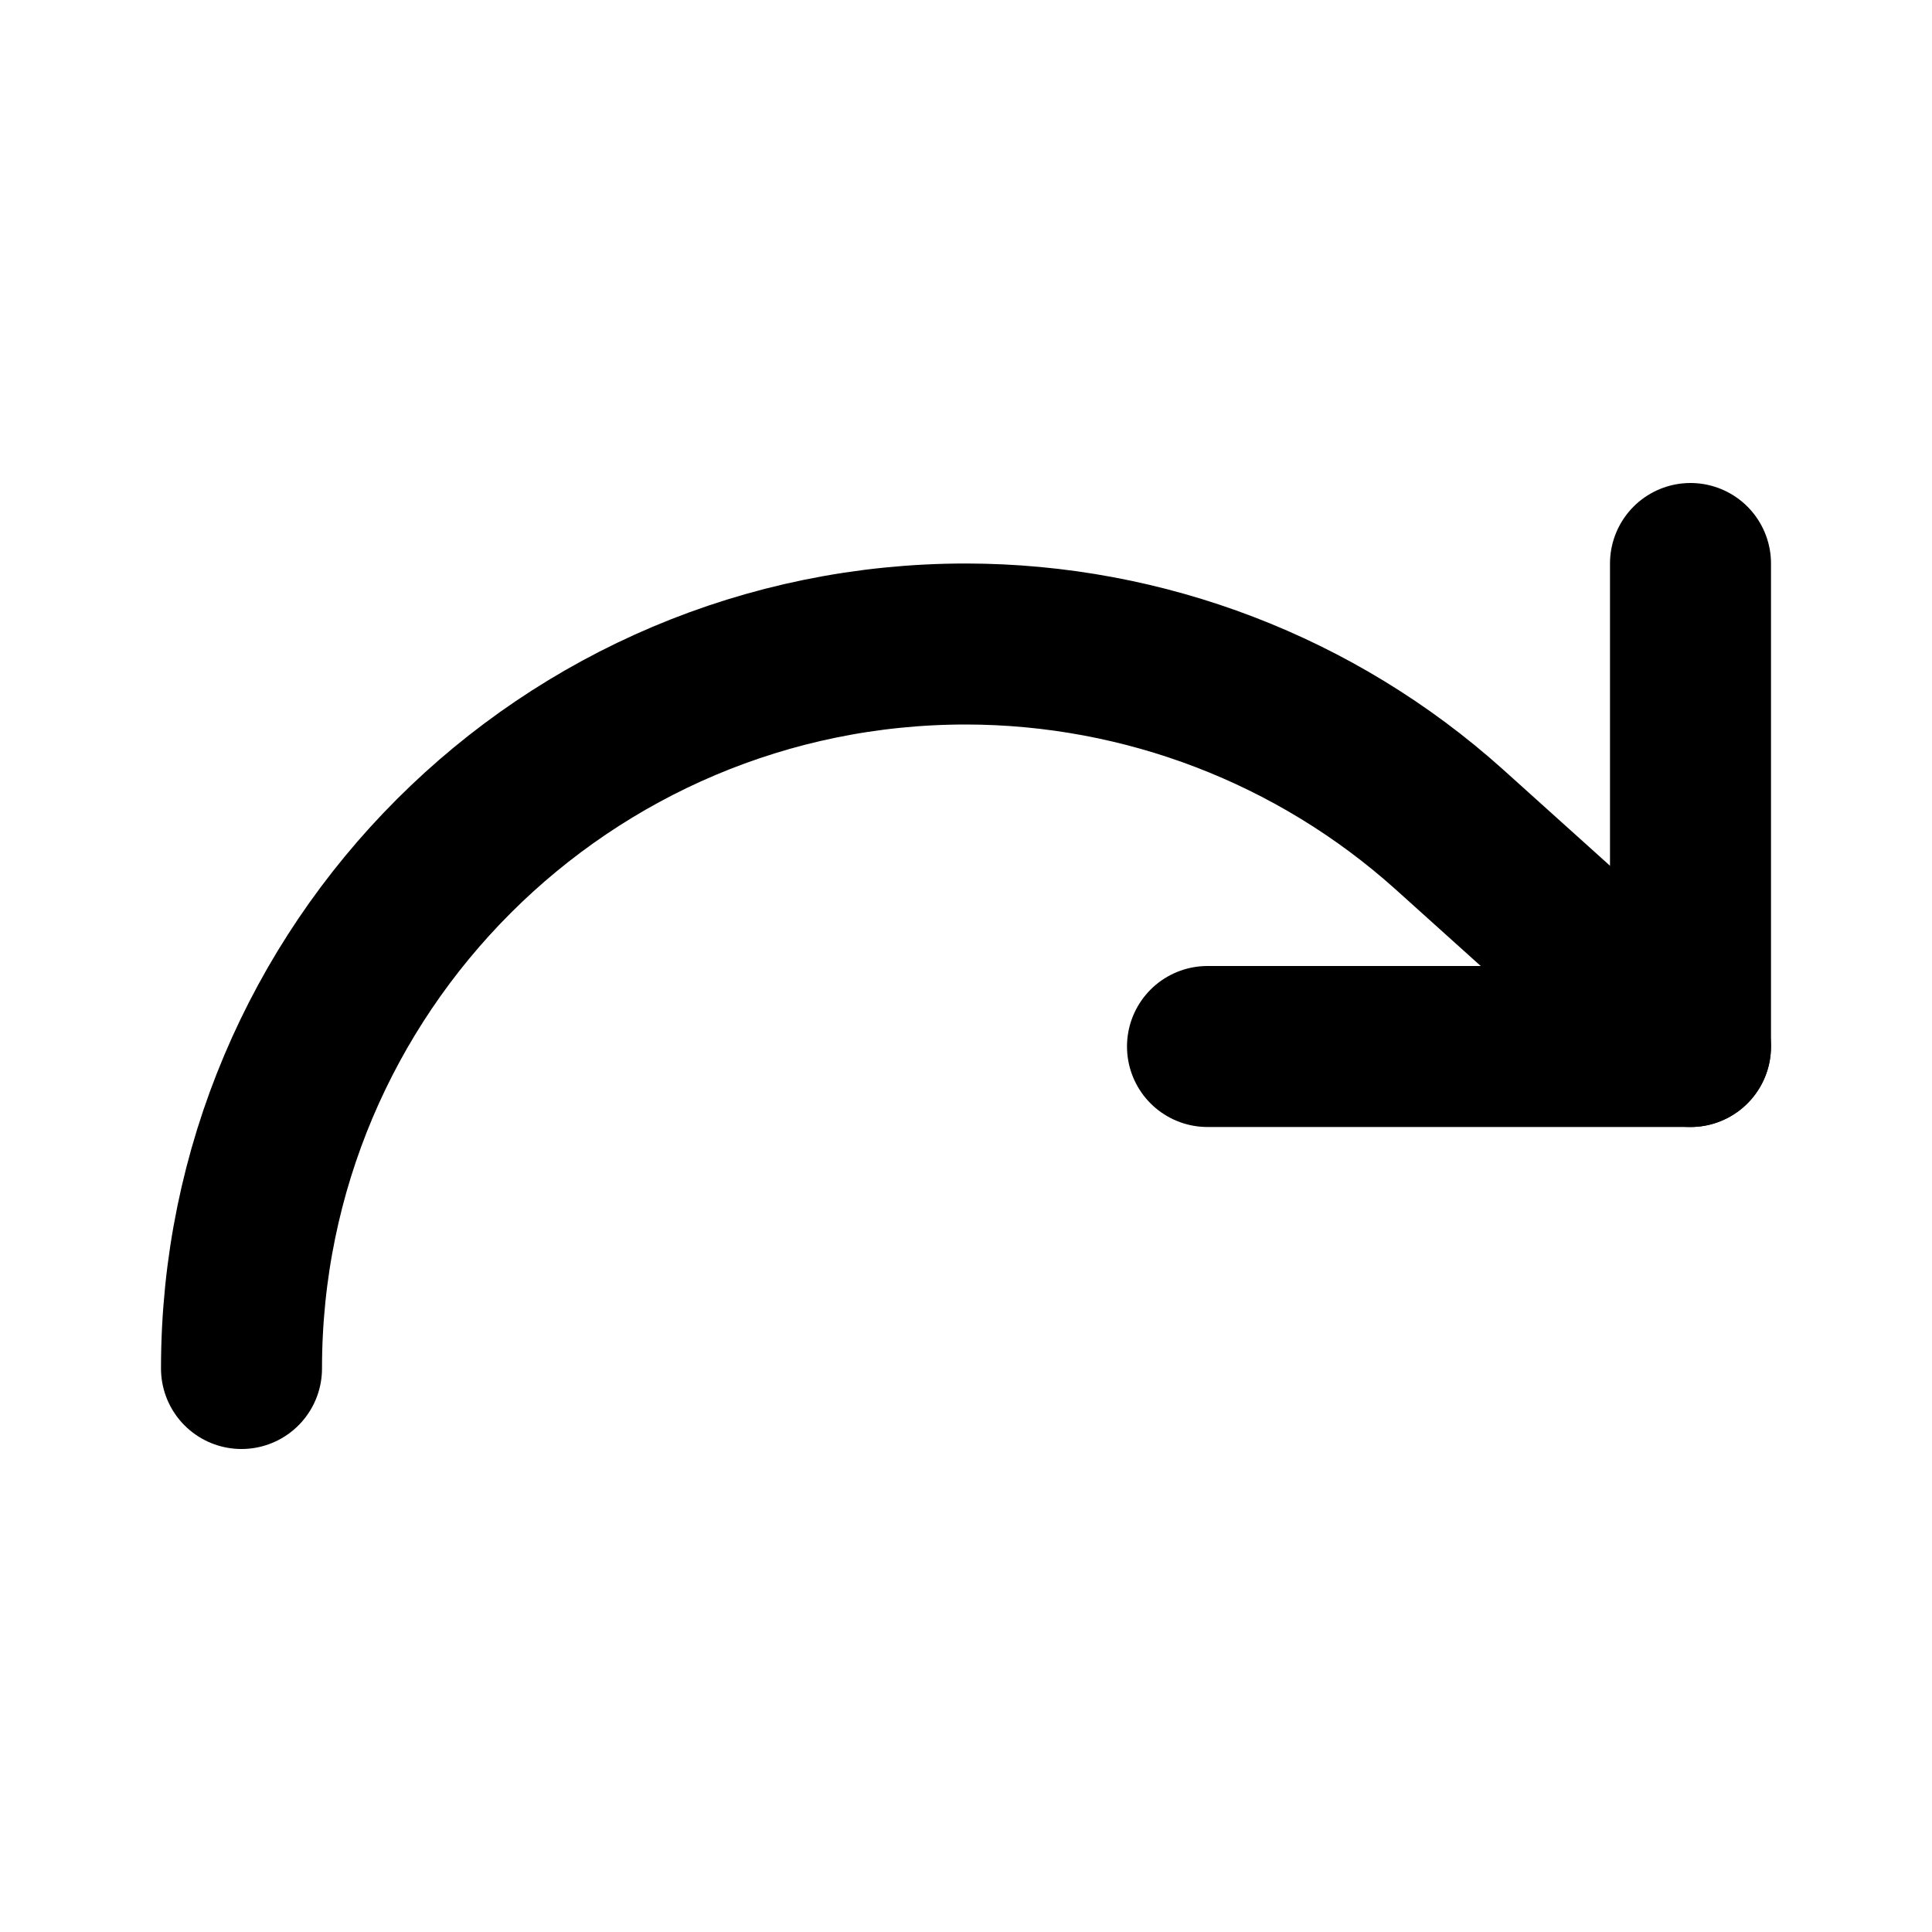
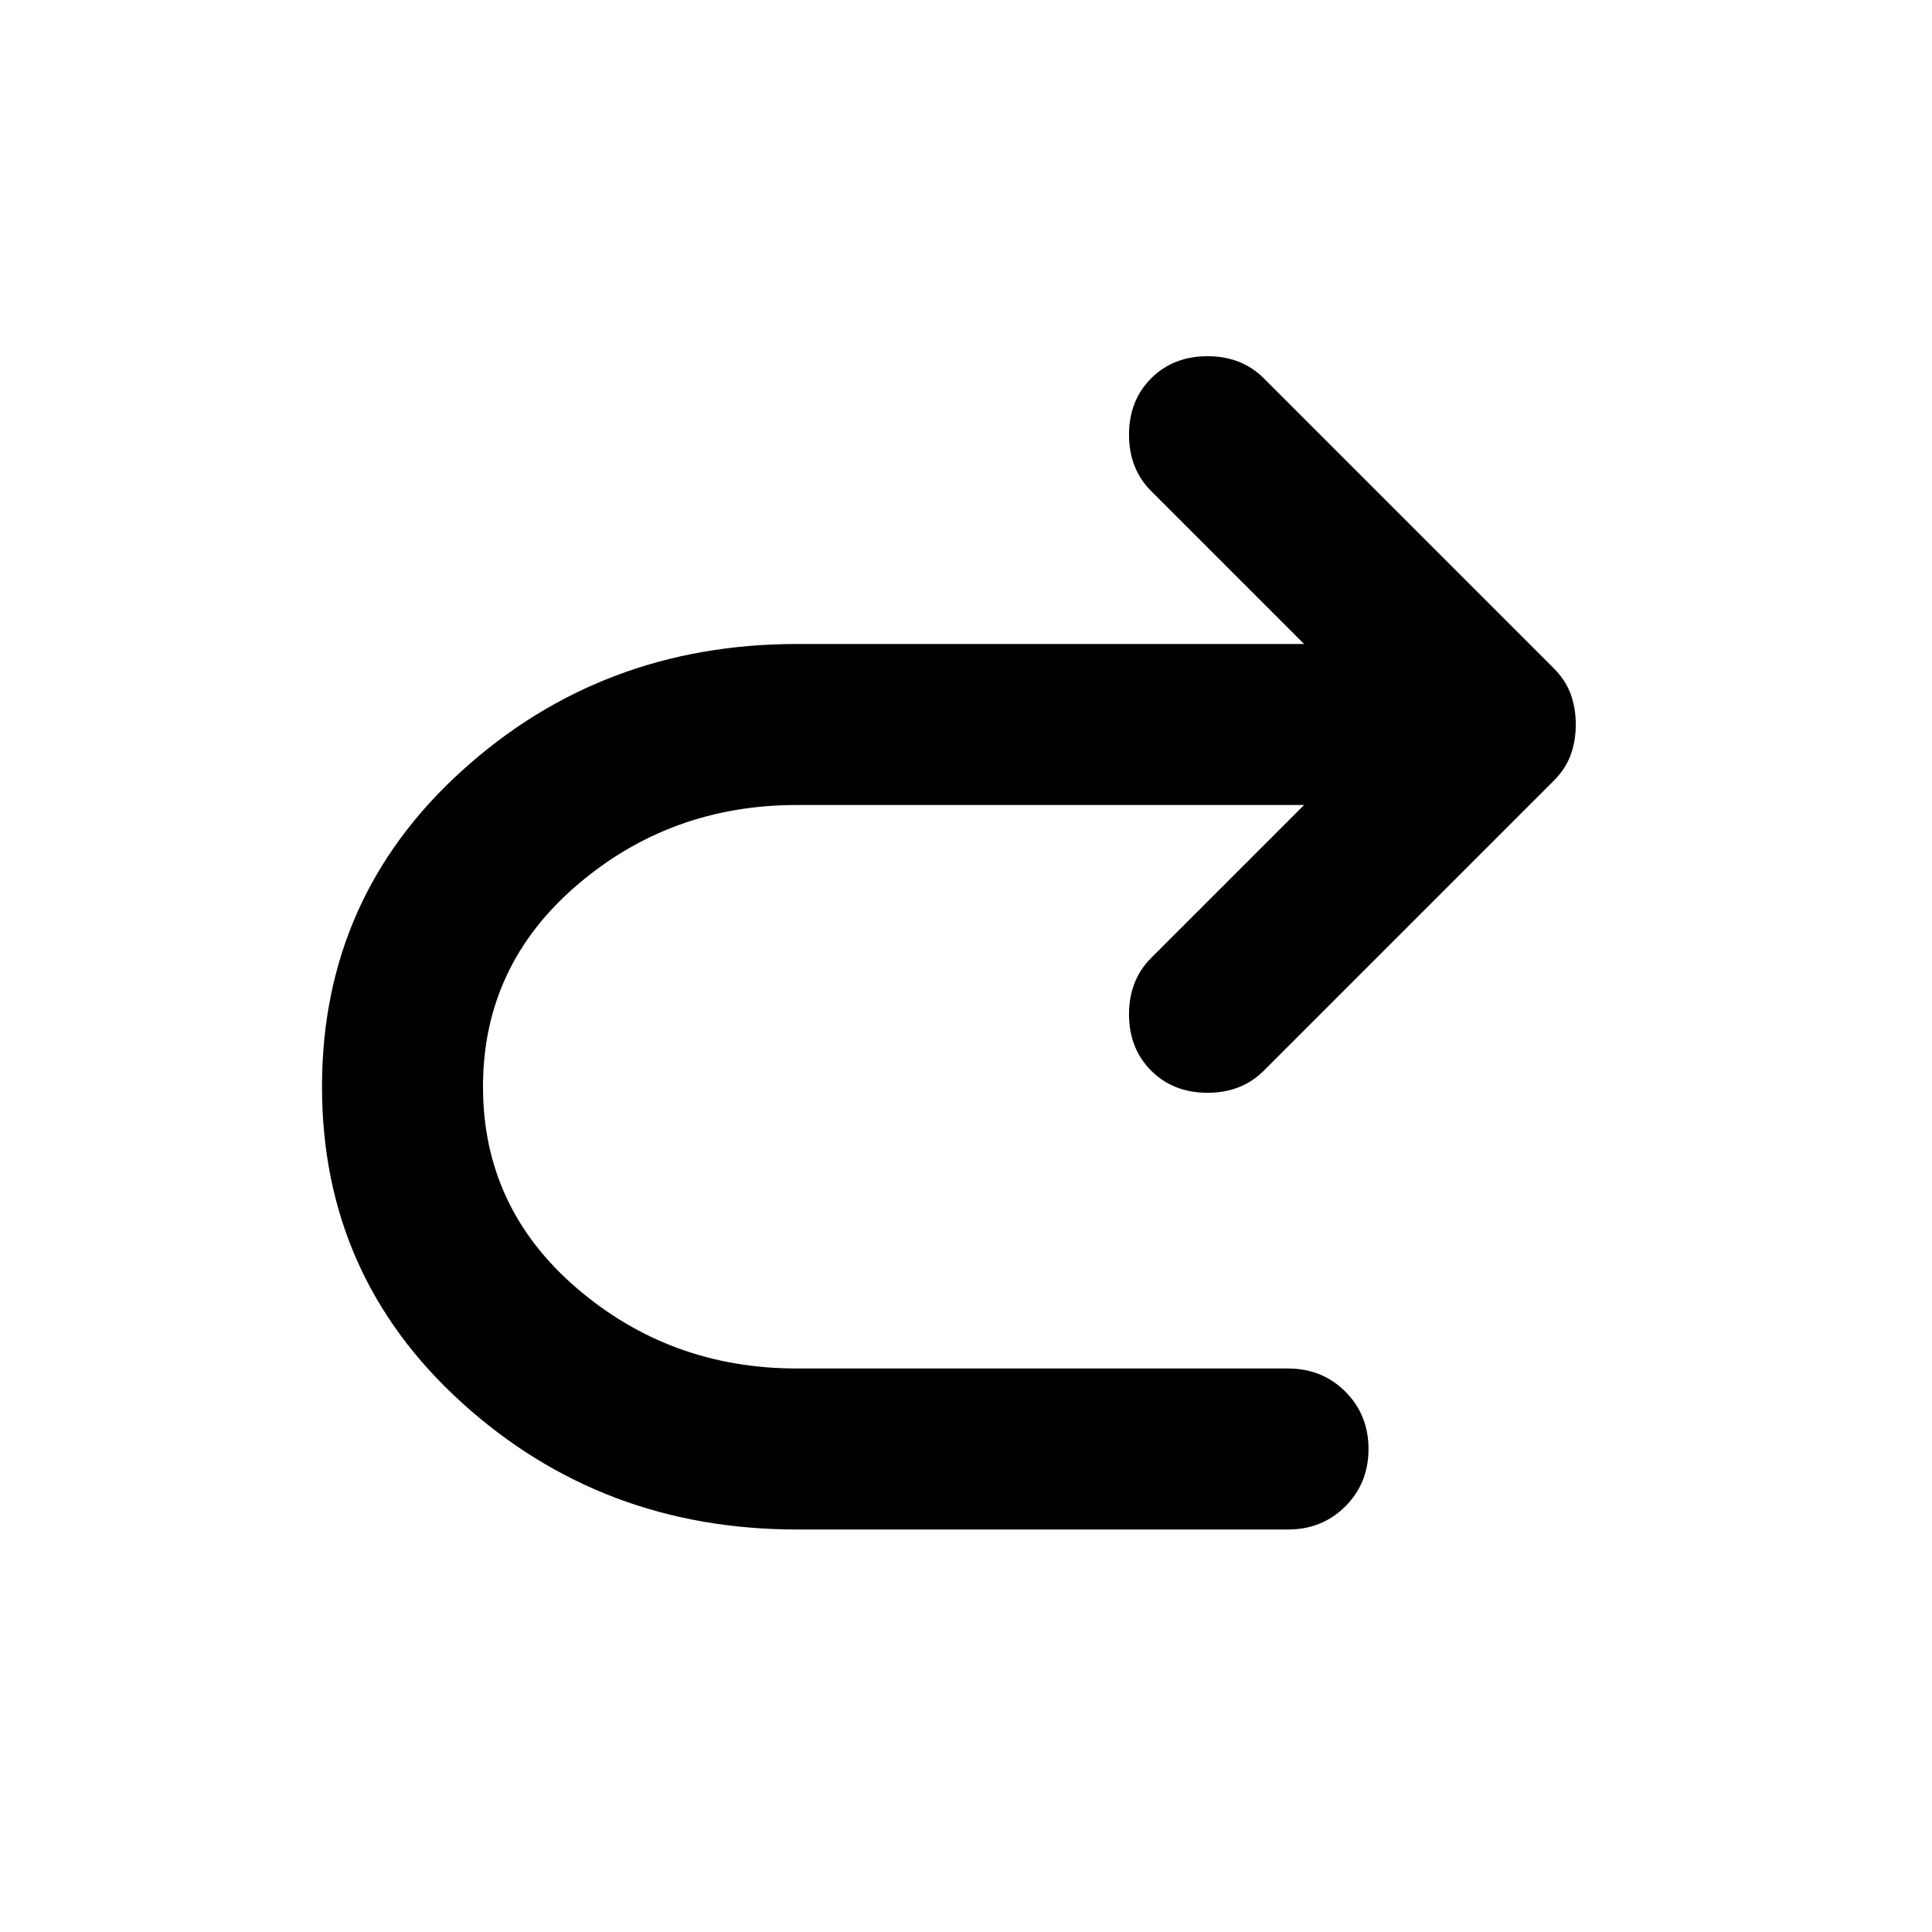
- <svg xmlns="http://www.w3.org/2000/svg" width="24" height="24" viewBox="0 0 24 24" fill="none" stroke="currentColor" stroke-width="2" stroke-linecap="round" stroke-linejoin="round" class="lucide lucide-redo-icon lucide-redo">
-   <path d="M21 7v6h-6" />
-   <path d="M3 17a9 9 0 0 1 9-9 9 9 0 0 1 6 2.3l3 2.7" />
+ <svg xmlns="http://www.w3.org/2000/svg" height="24px" viewBox="0 -960 960 960" width="24px" fill="currentColor">
+   <path d="M648-560H396q-63 0-109.5 40T240-420q0 60 46.5 100T396-280h244q17 0 28.5 11.5T680-240q0 17-11.5 28.5T640-200H396q-97 0-166.5-63T160-420q0-94 69.5-157T396-640h252l-76-76q-11-11-11-28t11-28q11-11 28-11t28 11l144 144q6 6 8.5 13t2.5 15q0 8-2.5 15t-8.5 13L628-428q-11 11-28 11t-28-11q-11-11-11-28t11-28l76-76Z" />
</svg>
